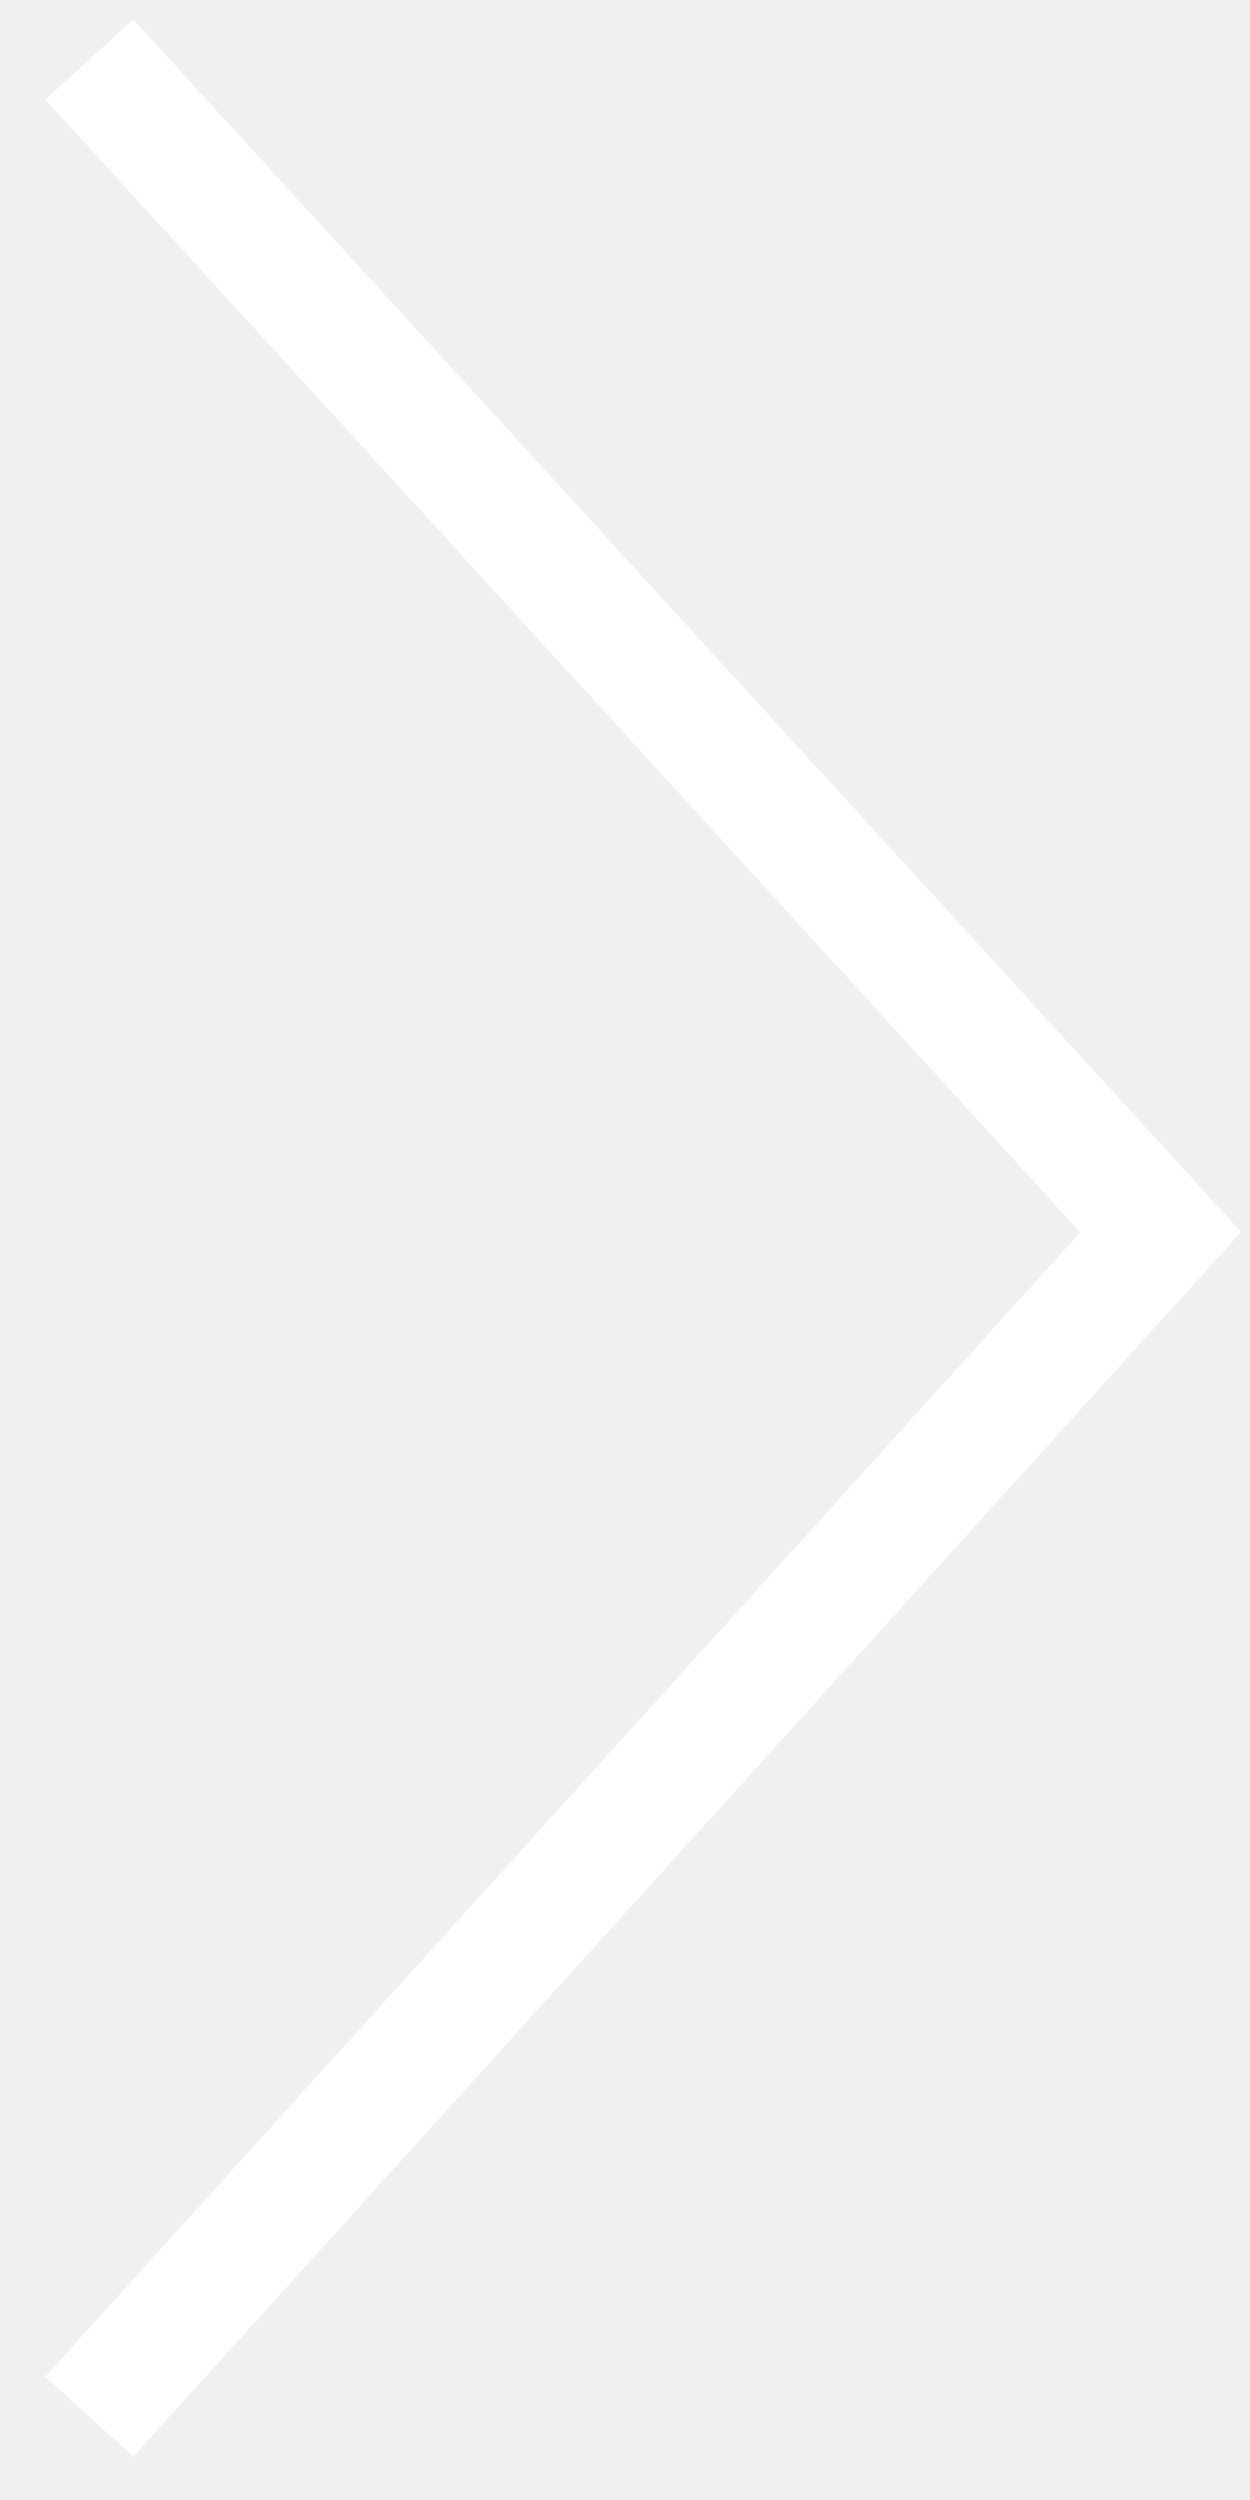
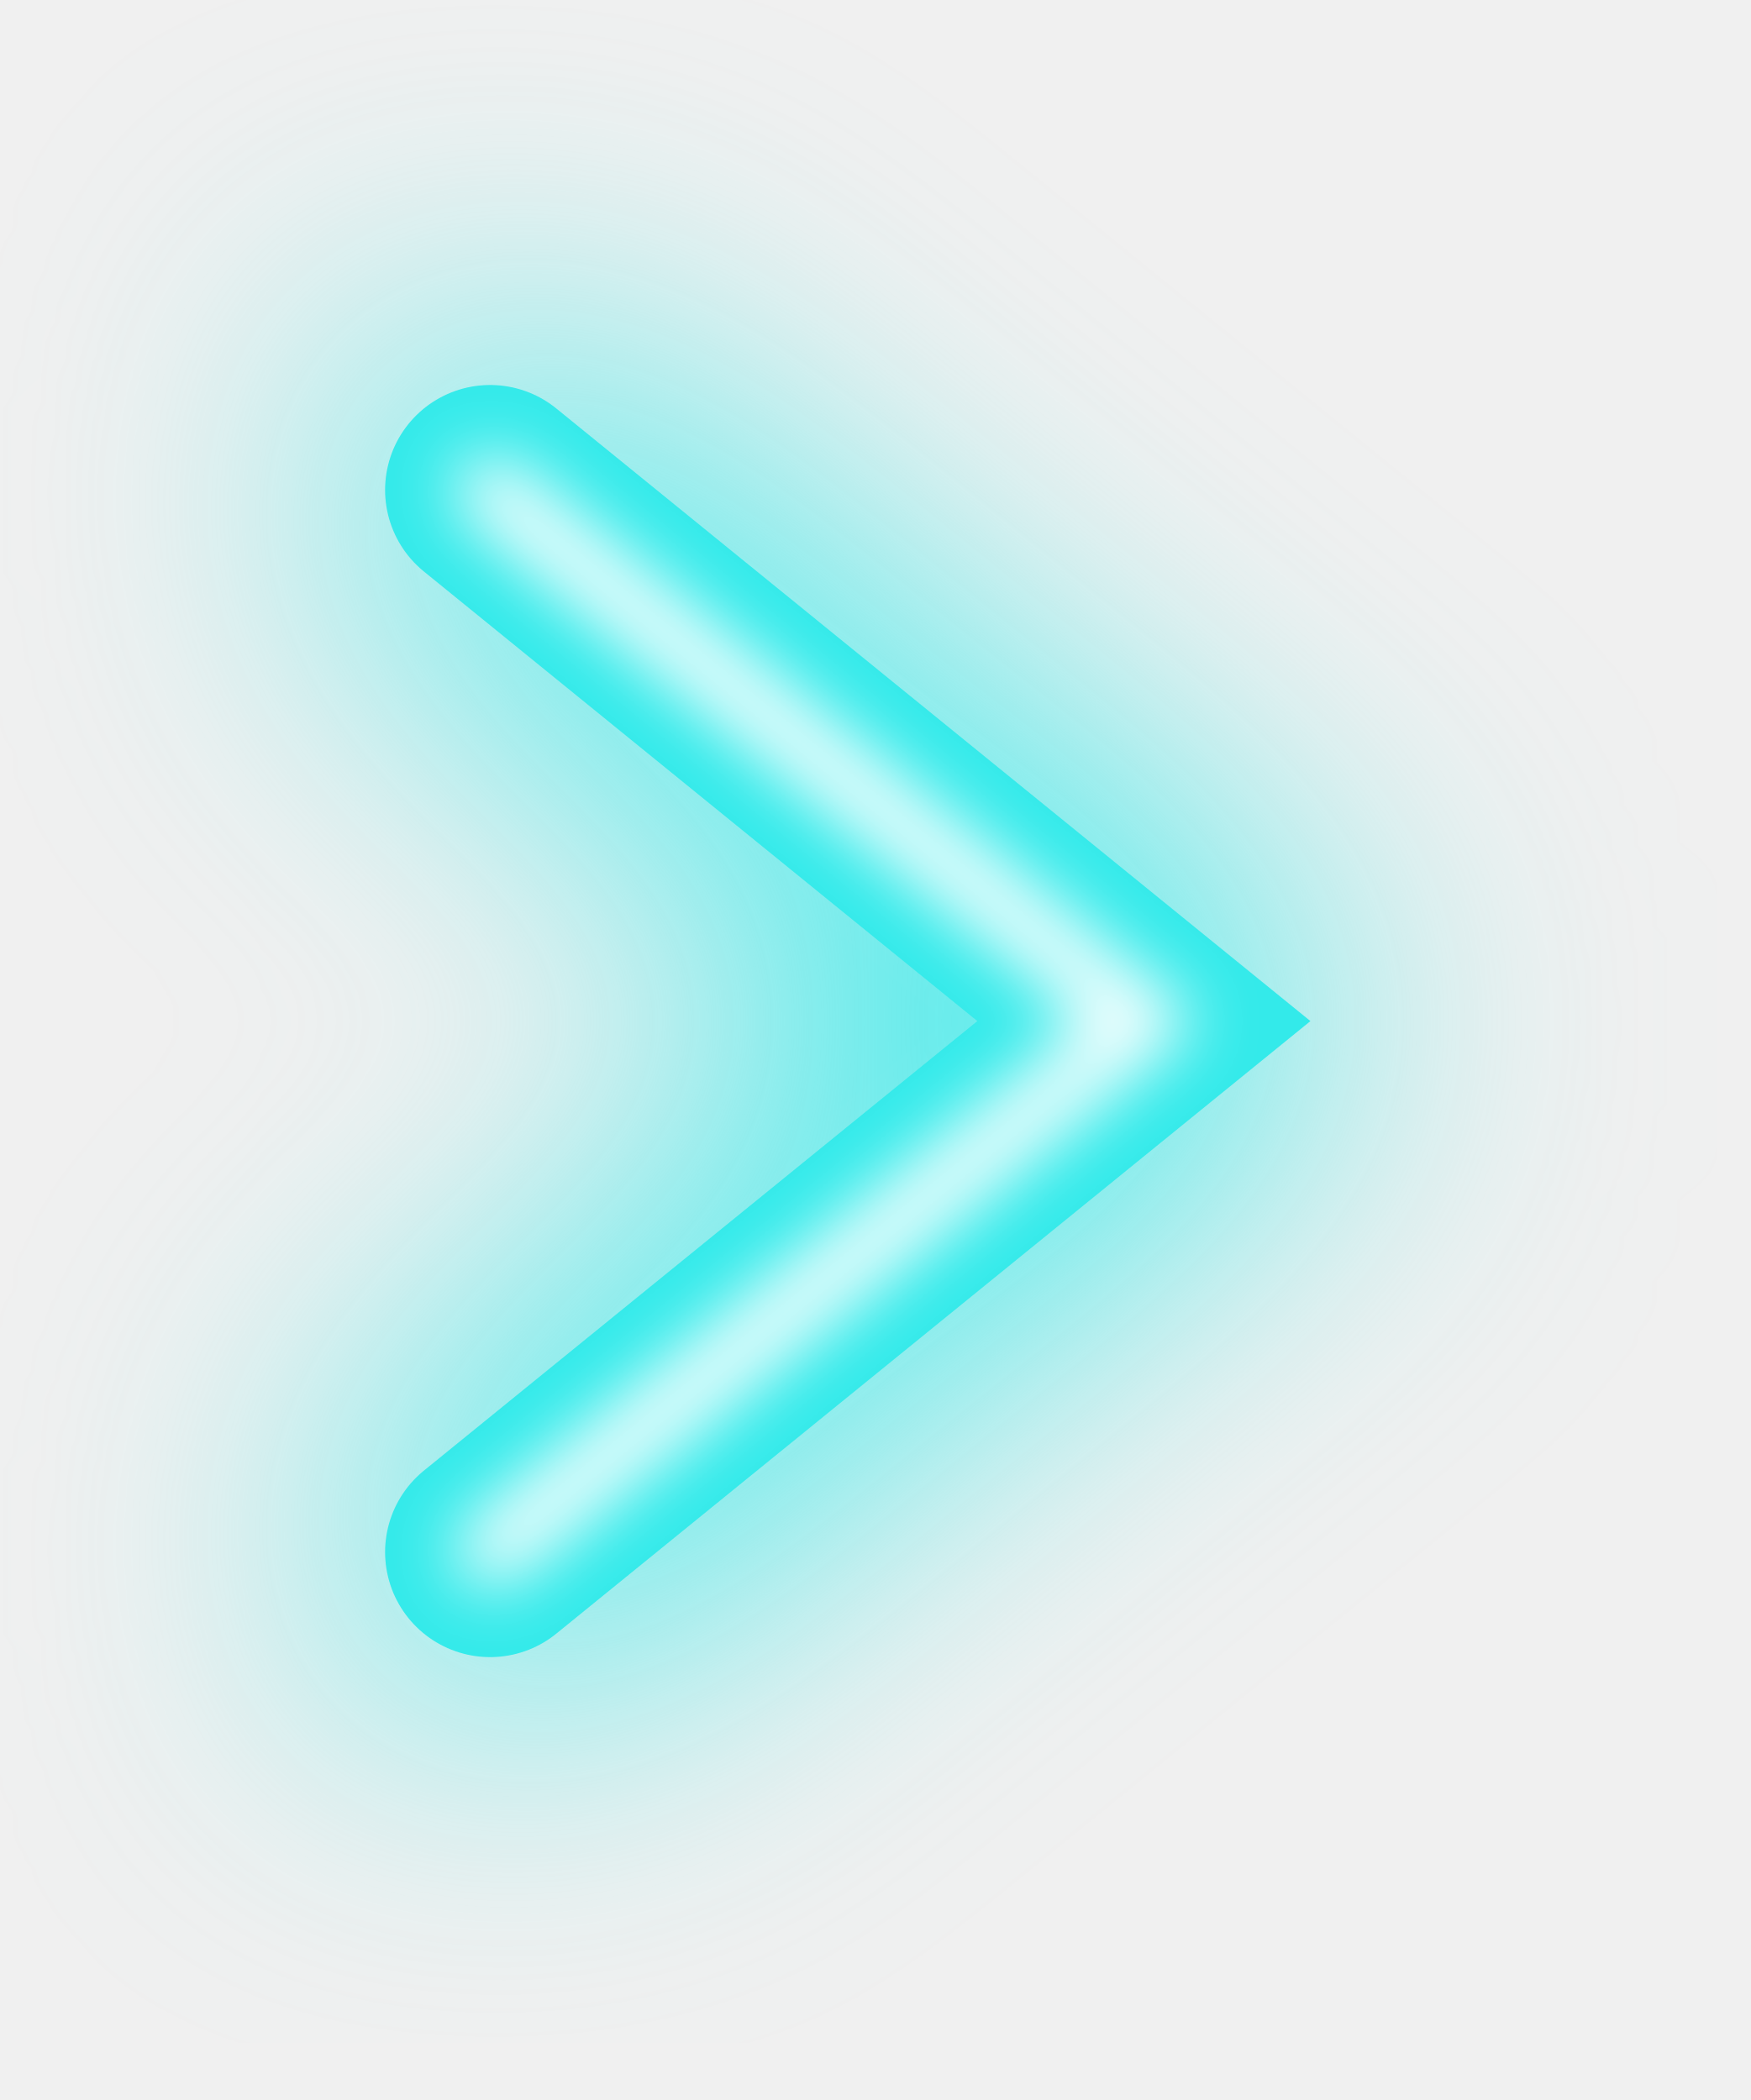
- <svg xmlns="http://www.w3.org/2000/svg" version="1.1" id="圖層_1" x="0px" y="0px" viewBox="0 0 21 42" style="enable-background:new 0 0 21 42;" xml:space="preserve">
-   <style type="text/css">
- 	.st0{fill:none;stroke:#FFFFFF;stroke-width:2;}
- </style>
-   <path class="st0" d="M1.5,40.6l18-19.9L1.5,1" />
+ <svg xmlns="http://www.w3.org/2000/svg" width="25" height="30" viewBox="0 0 25 30" fill="none">
+   <g filter="url(#filter0_f_11_491)">
+     <path d="M7 22.173L16.337 14.587L7 7" stroke="#33EAEA" stroke-width="4" stroke-miterlimit="10" stroke-linecap="round" />
+   </g>
+   <path d="M7 22.173L16.337 14.587L7 7" stroke="#33EAEA" stroke-width="3" stroke-miterlimit="10" stroke-linecap="round" />
+   <g filter="url(#filter1_f_11_491)">
+     <path d="M7 22.173L16.337 14.587L7 7" stroke="white" stroke-miterlimit="10" stroke-linecap="round" />
+   </g>
+   <defs>
+     <filter id="filter0_f_11_491" x="-0" y="0" width="24.509" height="29.174" filterUnits="userSpaceOnUse" color-interpolation-filters="sRGB">
+       <feFlood flood-opacity="0" result="BackgroundImageFix" />
+       <feBlend mode="normal" in="SourceGraphic" in2="BackgroundImageFix" result="shape" />
+       <feGaussianBlur stdDeviation="2.5" result="effect1_foregroundBlur_11_491" />
+     </filter>
+     <filter id="filter1_f_11_491" x="5.5" y="5.5" width="12.63" height="18.173" filterUnits="userSpaceOnUse" color-interpolation-filters="sRGB">
+       <feFlood flood-opacity="0" result="BackgroundImageFix" />
+       <feBlend mode="normal" in="SourceGraphic" in2="BackgroundImageFix" result="shape" />
+       <feGaussianBlur stdDeviation="0.5" result="effect1_foregroundBlur_11_491" />
+     </filter>
+   </defs>
</svg>
